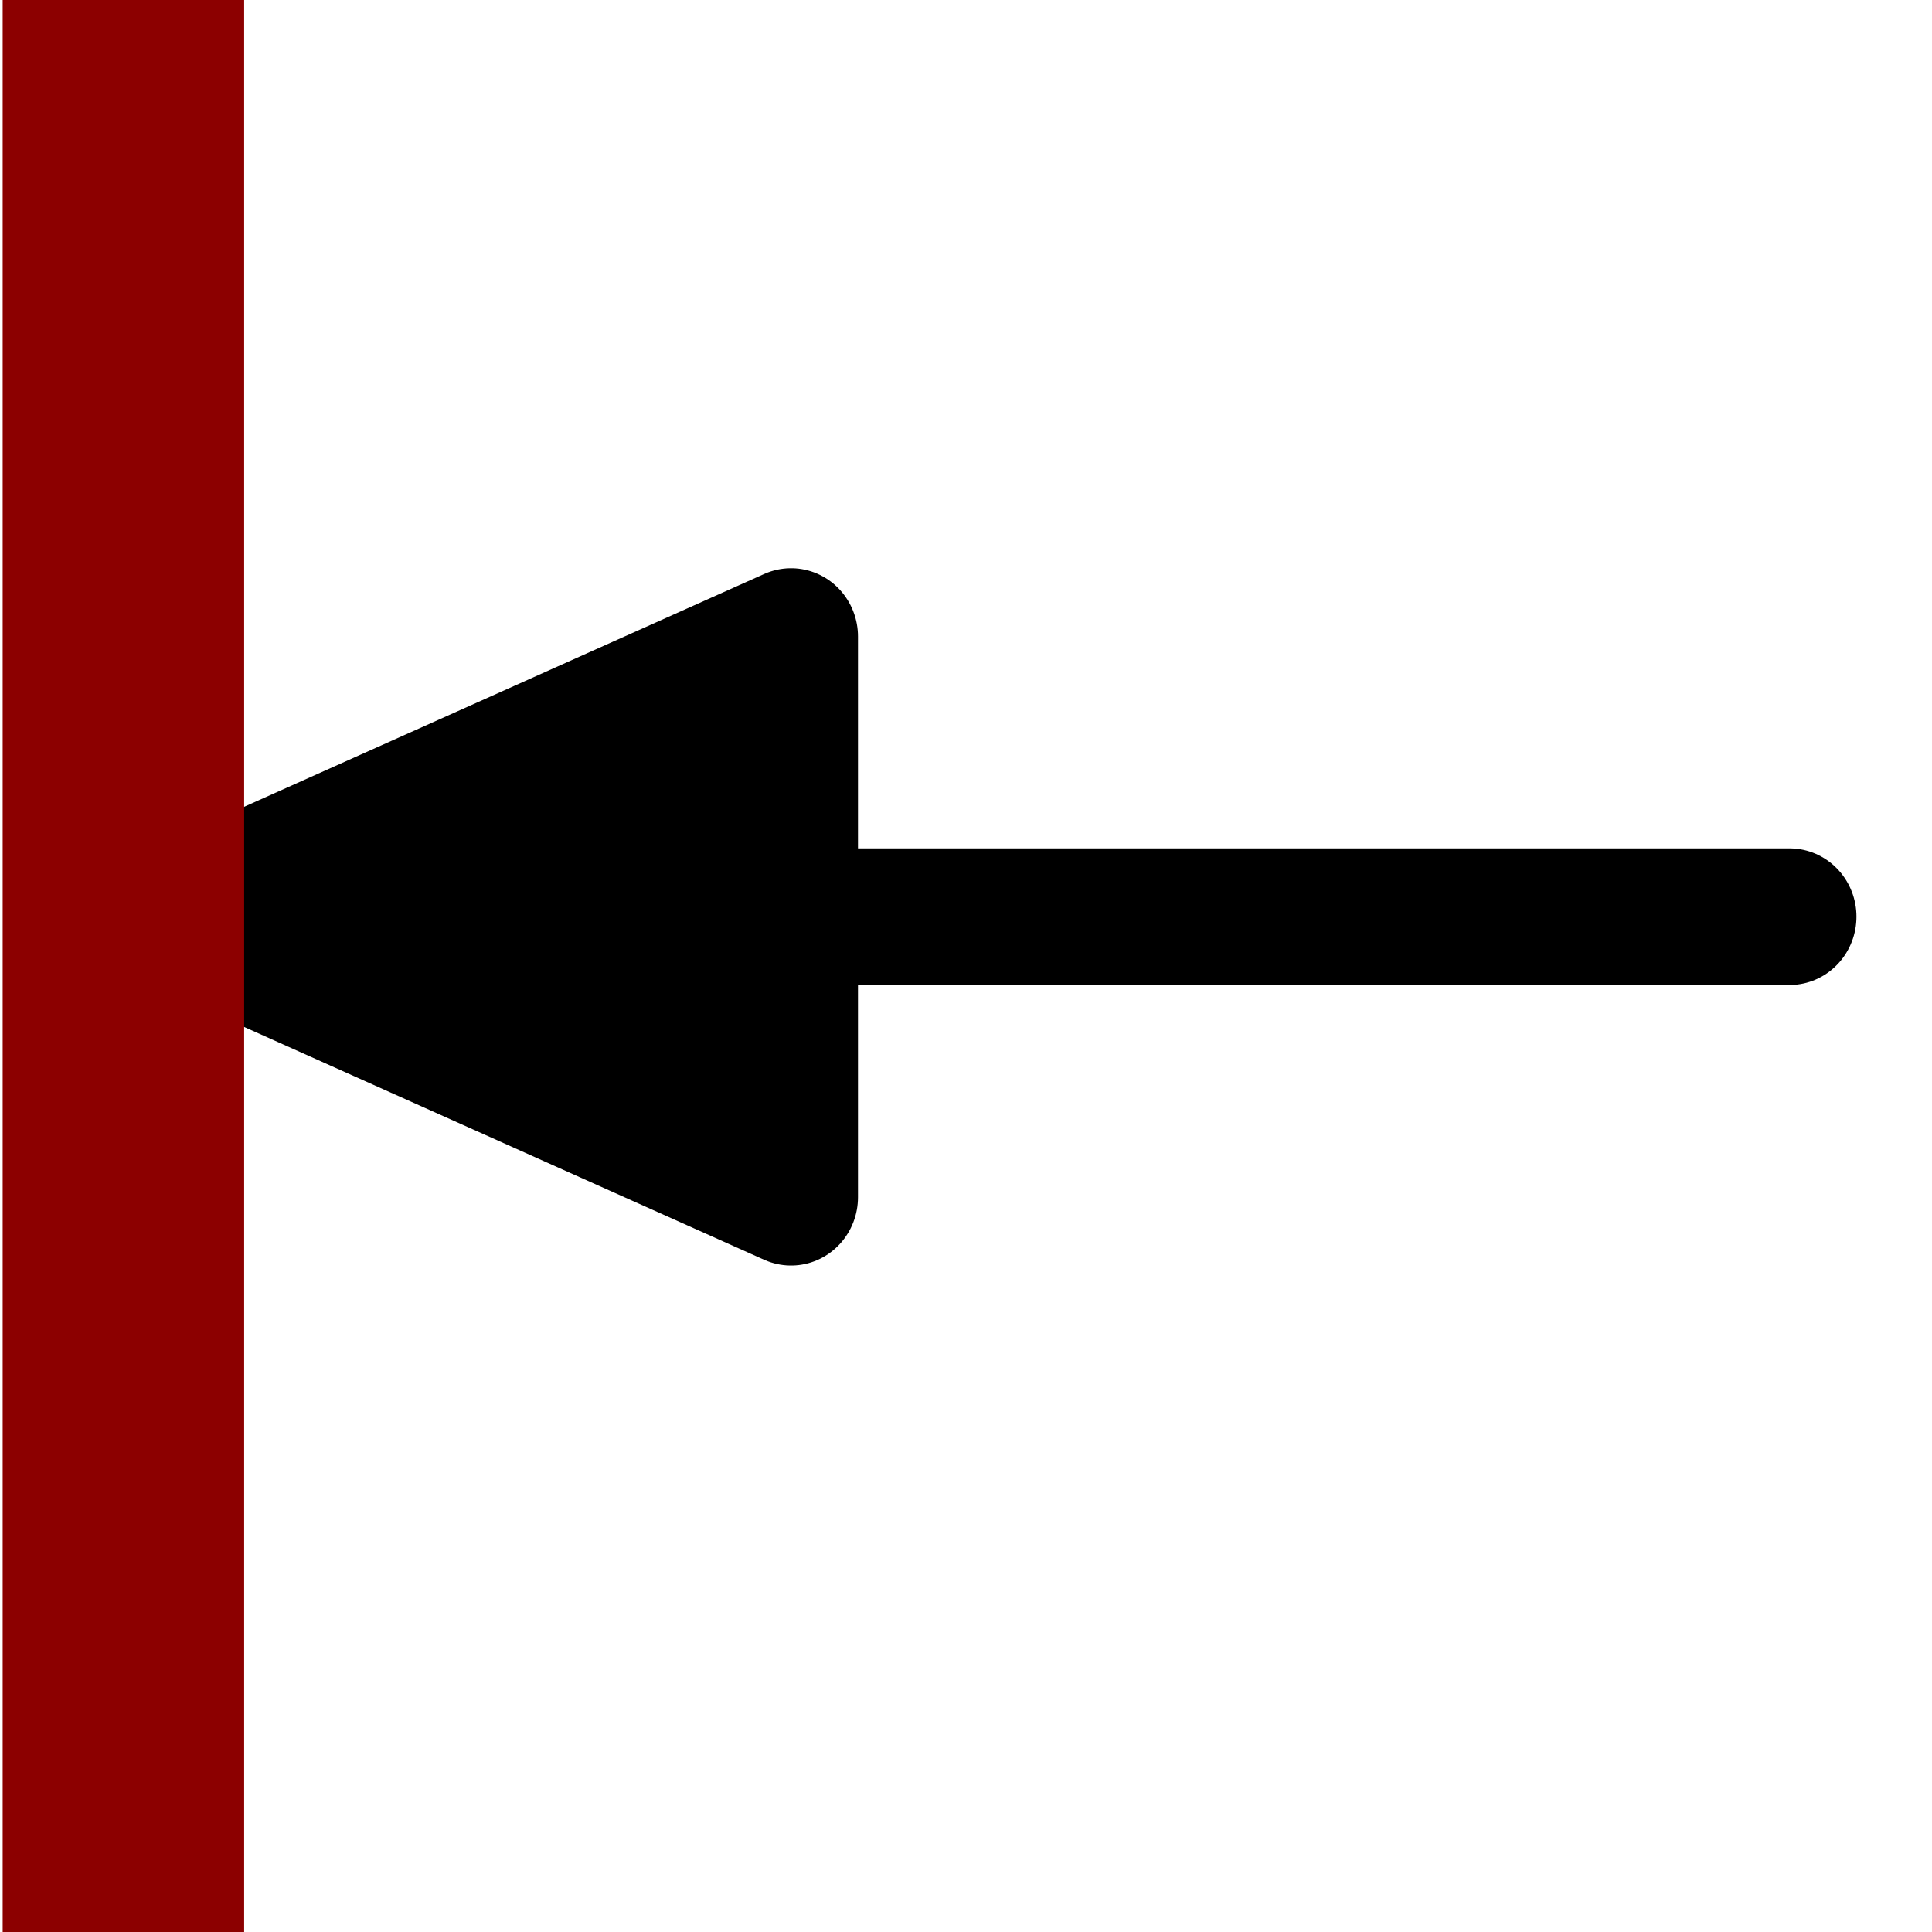
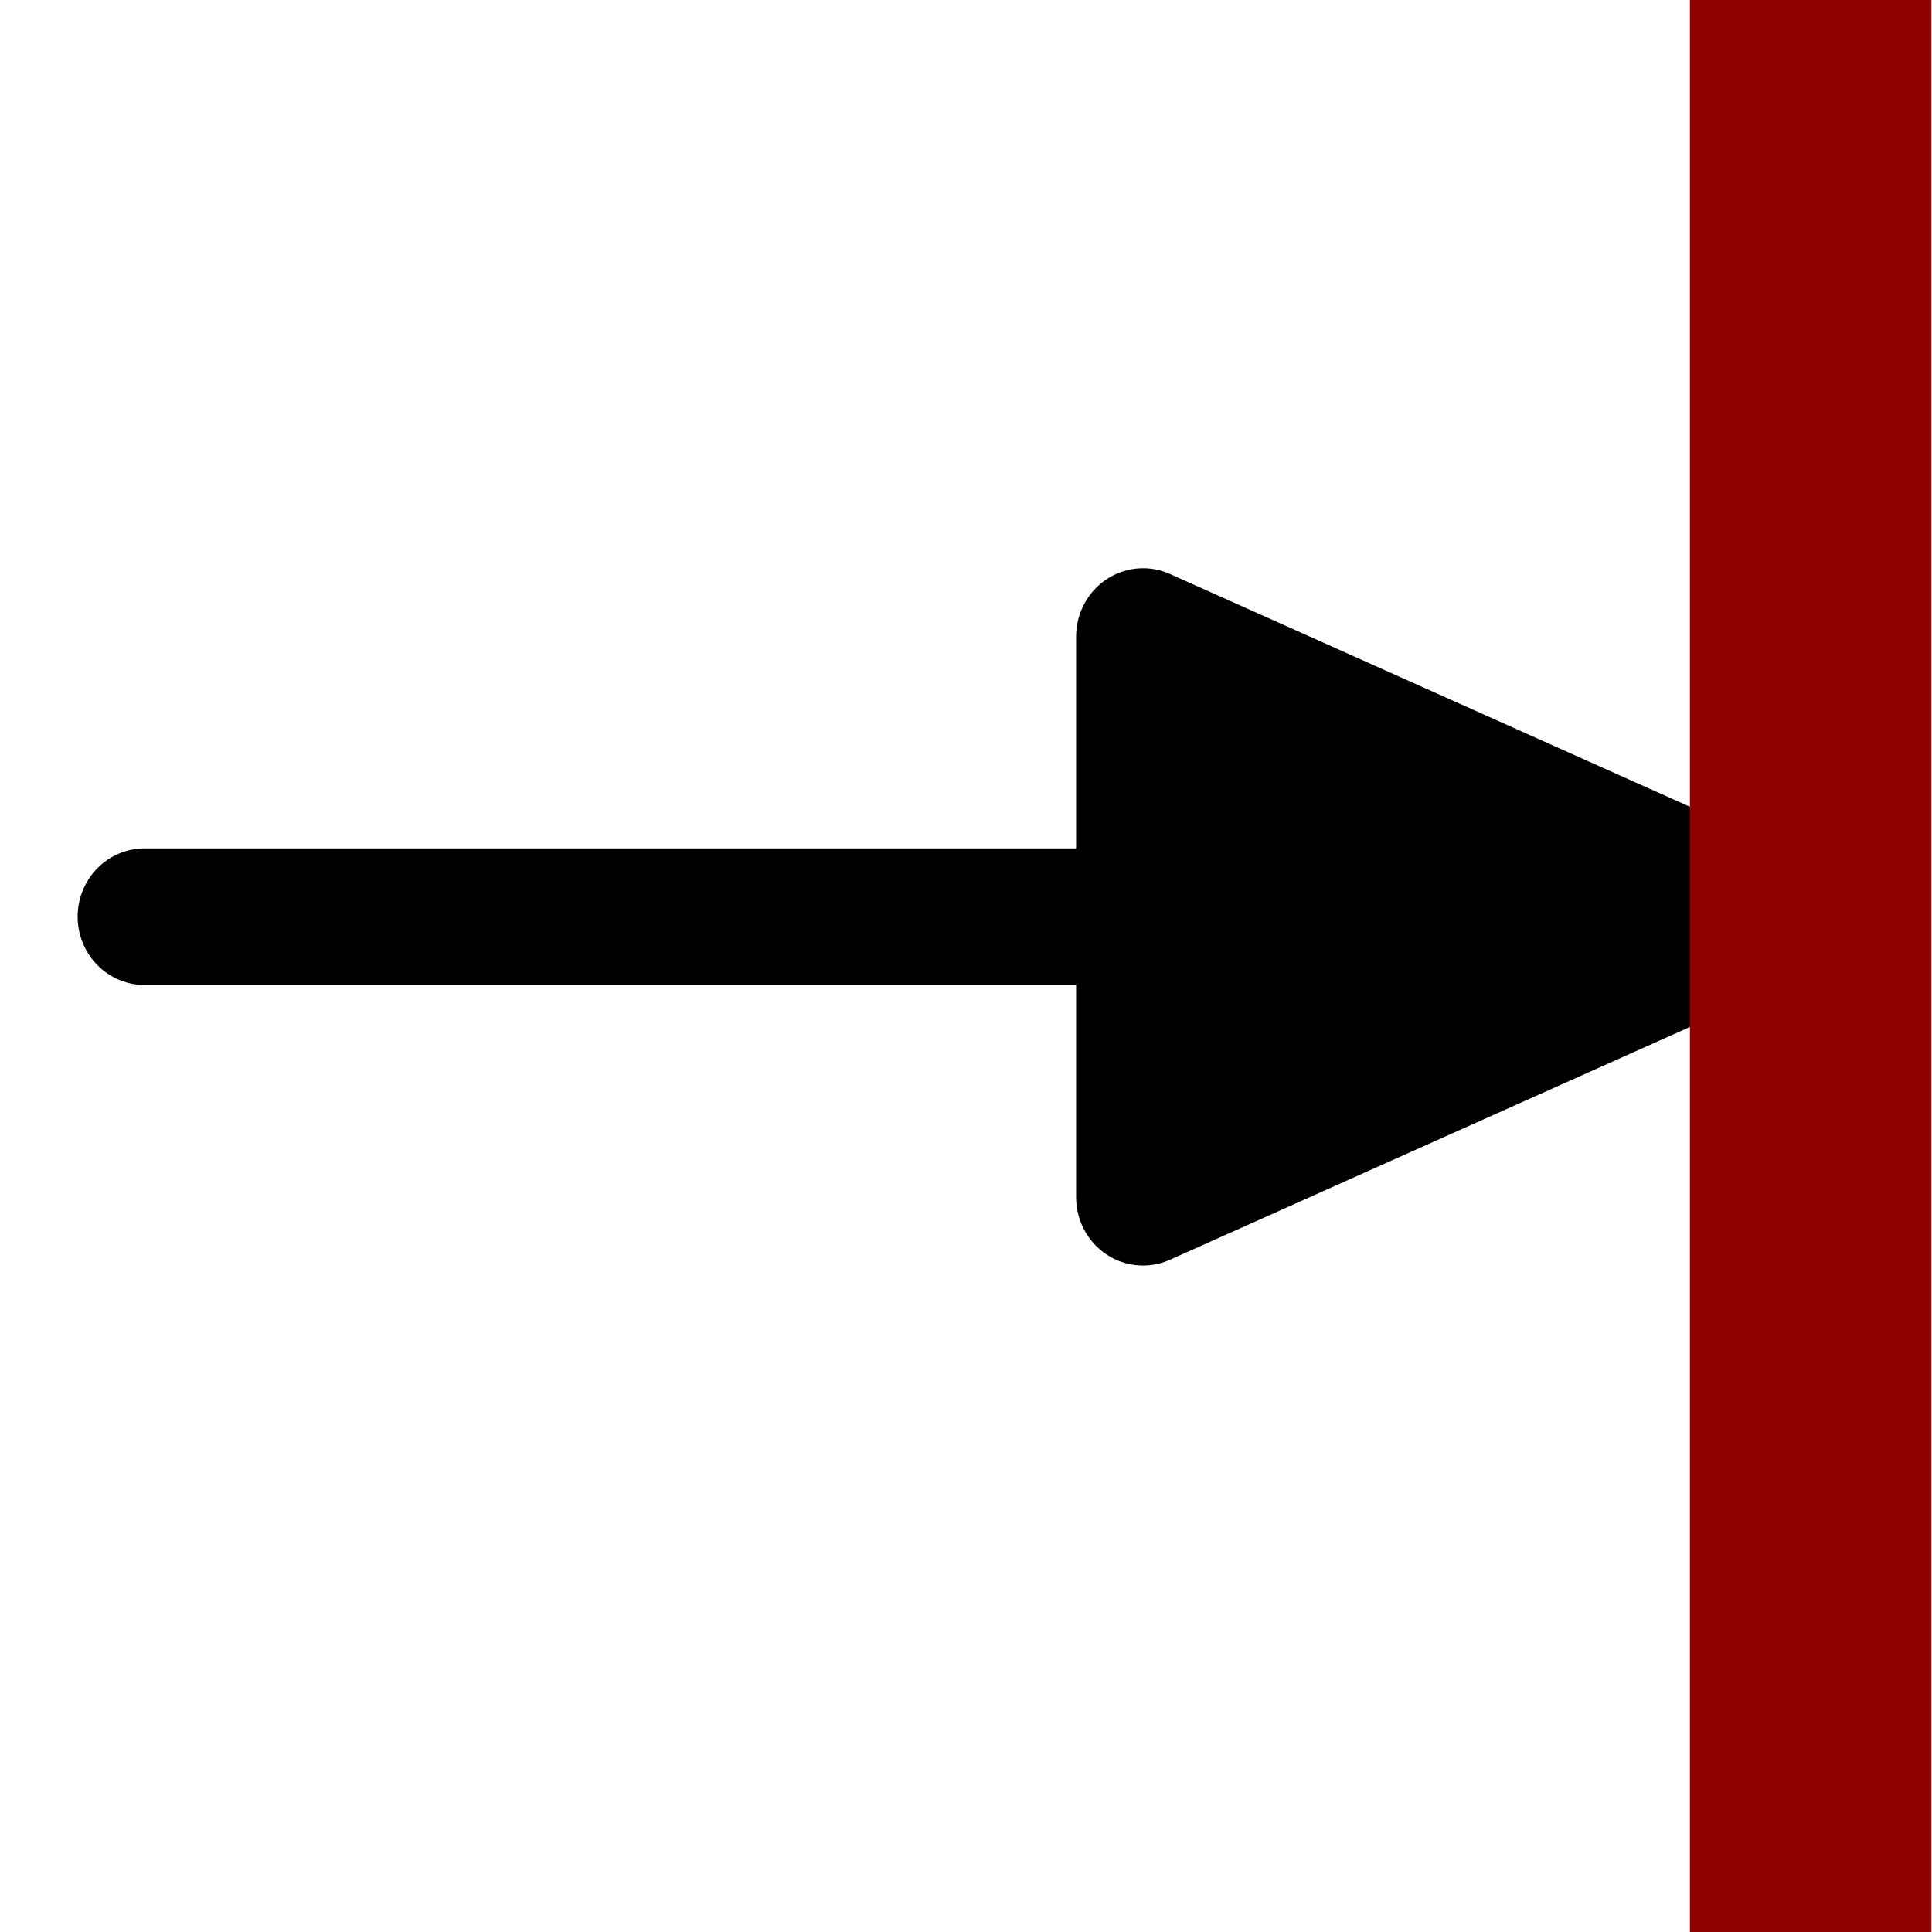
<svg xmlns="http://www.w3.org/2000/svg" width="16" height="16" id="svg2" version="1.1">
  <defs id="defs4">
    <marker orient="auto" refY="0.0" refX="0.0" id="Arrow2Send" style="overflow:visible;">
      <path id="path3744" style="font-size:12.0;fill-rule:evenodd;stroke-width:0.625;stroke-linejoin:round;" d="M 8.719,4.034 L -2.207,0.016 L 8.719,-4.002 C 6.973,-1.63 6.983,1.616 8.719,4.034 z " transform="scale(0.3) rotate(180) translate(-2.3,0)" />
    </marker>
    <marker orient="auto" refY="0.0" refX="0.0" id="Arrow1Mend" style="overflow:visible;">
      <path id="path3720" d="M 0.0,0.0 L 5.0,-5.0 L -12.5,0.0 L 5.0,5.0 L 0.0,0.0 z " style="fill-rule:evenodd;stroke:#000000;stroke-width:1.0pt;marker-start:none;" transform="scale(0.4) rotate(180) translate(10,0)" />
    </marker>
    <marker orient="auto" refY="0.0" refX="0.0" id="DiamondS" style="overflow:visible">
      <path id="path3797" d="M 0,-7.071 L -7.071,0 L 0,7.071 L 7.071,0 L 0,-7.071 z " style="fill-rule:evenodd;stroke:#000000;stroke-width:1.0pt;marker-start:none" transform="scale(0.2)" />
    </marker>
    <marker orient="auto" refY="0.0" refX="0.0" id="Arrow2Mend" style="overflow:visible;">
      <path id="path3738" style="font-size:12.0;fill-rule:evenodd;stroke-width:0.625;stroke-linejoin:round;" d="M 8.719,4.034 L -2.207,0.016 L 8.719,-4.002 C 6.973,-1.63 6.983,1.616 8.719,4.034 z " transform="scale(0.6) rotate(180) translate(0,0)" />
    </marker>
    <marker orient="auto" refY="0.0" refX="0.0" id="Arrow1Lend" style="overflow:visible;">
      <path id="path3714" d="M 0.0,0.0 L 5.0,-5.0 L -12.5,0.0 L 5.0,5.0 L 0.0,0.0 z " style="fill-rule:evenodd;stroke:#000000;stroke-width:1.0pt;marker-start:none;" transform="scale(0.8) rotate(180) translate(12.5,0)" />
    </marker>
    <marker orient="auto" refY="0" refX="0" id="Arrow2Send-5" style="overflow:visible">
      <path id="path3744-5" style="font-size:12px;fill-rule:evenodd;stroke-width:0.625;stroke-linejoin:round" d="M 8.719,4.034 -2.207,0.016 8.719,-4.002 c -1.745,2.372 -1.735,5.617 -6e-7,8.035 z" transform="matrix(-0.3,0,0,-0.3,0.69,0)" />
    </marker>
    <marker style="overflow:visible" id="Arrow2Send-5-0" refX="0" refY="0" orient="auto">
      <path transform="matrix(-0.3,0,0,-0.3,0.69,0)" d="M 8.719,4.034 -2.207,0.016 8.719,-4.002 c -1.745,2.372 -1.735,5.617 -6e-7,8.035 z" style="font-size:12px;fill-rule:evenodd;stroke-width:0.625;stroke-linejoin:round" id="path3744-5-7" />
    </marker>
    <marker style="overflow:visible;" id="Arrow1Lend-7" refX="0.0" refY="0.0" orient="auto">
      <path transform="scale(0.8) rotate(180) translate(12.5,0)" style="fill-rule:evenodd;stroke:#000000;stroke-width:1.0pt;marker-start:none;" d="M 0.0,0.0 L 5.0,-5.0 L -12.5,0.0 L 5.0,5.0 L 0.0,0.0 z " id="path3714-4" />
    </marker>
    <marker style="overflow:visible;" id="Arrow2Mend-9" refX="0.0" refY="0.0" orient="auto">
      <path transform="scale(0.6) rotate(180) translate(0,0)" d="M 8.719,4.034 L -2.207,0.016 L 8.719,-4.002 C 6.973,-1.63 6.983,1.616 8.719,4.034 z " style="font-size:12.0;fill-rule:evenodd;stroke-width:0.625;stroke-linejoin:round;" id="path3738-3" />
    </marker>
    <marker style="overflow:visible" id="DiamondS-5" refX="0.0" refY="0.0" orient="auto">
      <path transform="scale(0.2)" style="fill-rule:evenodd;stroke:#000000;stroke-width:1.0pt;marker-start:none" d="M 0,-7.071 L -7.071,0 L 0,7.071 L 7.071,0 L 0,-7.071 z " id="path3797-6" />
    </marker>
    <marker style="overflow:visible;" id="Arrow1Mend-7" refX="0.0" refY="0.0" orient="auto">
      <path transform="scale(0.4) rotate(180) translate(10,0)" style="fill-rule:evenodd;stroke:#000000;stroke-width:1.0pt;marker-start:none;" d="M 0.0,0.0 L 5.0,-5.0 L -12.5,0.0 L 5.0,5.0 L 0.0,0.0 z " id="path3720-6" />
    </marker>
    <marker style="overflow:visible;" id="Arrow2Send-55" refX="0.0" refY="0.0" orient="auto">
      <path transform="scale(0.3) rotate(180) translate(-2.3,0)" d="M 8.719,4.034 L -2.207,0.016 L 8.719,-4.002 C 6.973,-1.63 6.983,1.616 8.719,4.034 z " style="font-size:12.0;fill-rule:evenodd;stroke-width:0.625;stroke-linejoin:round;" id="path3744-4" />
    </marker>
  </defs>
  <g id="layer1" transform="translate(0,-1036.362)">
-     <g id="g4663" transform="matrix(1.565777,0,0,1.597882,-3.847092,-631.055)" style="fill:#000000;fill-opacity:1;stroke:#000000;stroke-opacity:1">
-       <path id="path3844-5" d="m 11.922,1048.268 -8.219,0" style="color:#000000;fill:#000000;fill-opacity:1;stroke:#000000;stroke-width:0.708;stroke-linecap:round;stroke-linejoin:round;stroke-miterlimit:4;stroke-opacity:1;stroke-dasharray:none;stroke-dashoffset:0;marker:none;visibility:visible;display:inline;overflow:visible;enable-background:accumulate" />
-       <path id="path4624-5" d="m 6.641,1049.722 c 0,0 -3.312,-1.453 -3.312,-1.453 l 3.312,-1.453 0,2.906 z" style="color:#000000;fill:#000000;fill-opacity:1;stroke:#000000;stroke-width:0.708;stroke-linecap:round;stroke-linejoin:round;stroke-miterlimit:4;stroke-opacity:1;stroke-dasharray:none;stroke-dashoffset:0;marker:none;visibility:visible;display:inline;overflow:visible;enable-background:accumulate" />
+     <g id="g4663" transform="matrix(-1.565777,0,0,1.597882,19.86445,-631.055)" style="fill:#000000;fill-opacity:1;stroke:#000000;stroke-opacity:1">
+       <path id="path3844-5" d="m 11.922,1048.268 -8.219,0" style="color:#000000;display:inline;overflow:visible;visibility:visible;fill:#000000;fill-opacity:1;stroke:#000000;stroke-width:0.708;stroke-linecap:round;stroke-linejoin:round;stroke-miterlimit:4;stroke-dasharray:none;stroke-dashoffset:0;stroke-opacity:1;marker:none;enable-background:accumulate" />
+       <path id="path4624-5" d="m 6.641,1049.722 c 0,0 -3.312,-1.453 -3.312,-1.453 l 3.312,-1.453 0,2.906 z" style="color:#000000;display:inline;overflow:visible;visibility:visible;fill:#000000;fill-opacity:1;stroke:#000000;stroke-width:0.708;stroke-linecap:round;stroke-linejoin:round;stroke-miterlimit:4;stroke-dasharray:none;stroke-dashoffset:0;stroke-opacity:1;marker:none;enable-background:accumulate" />
    </g>
-     <rect ry="2.5365337e-06" rx="1.8662621e-06" y="1036.362" x="0.022" height="16" width="2" id="rect3089" style="fill:#8c0000;fill-opacity:1;stroke:none" />
+     <rect ry="2.5365337e-06" rx="1.8662621e-06" y="1036.362" x="-15.995" height="16" width="2" id="rect3089" style="fill:#8c0000;fill-opacity:1;stroke:none" transform="scale(-1,1)" />
  </g>
</svg>
